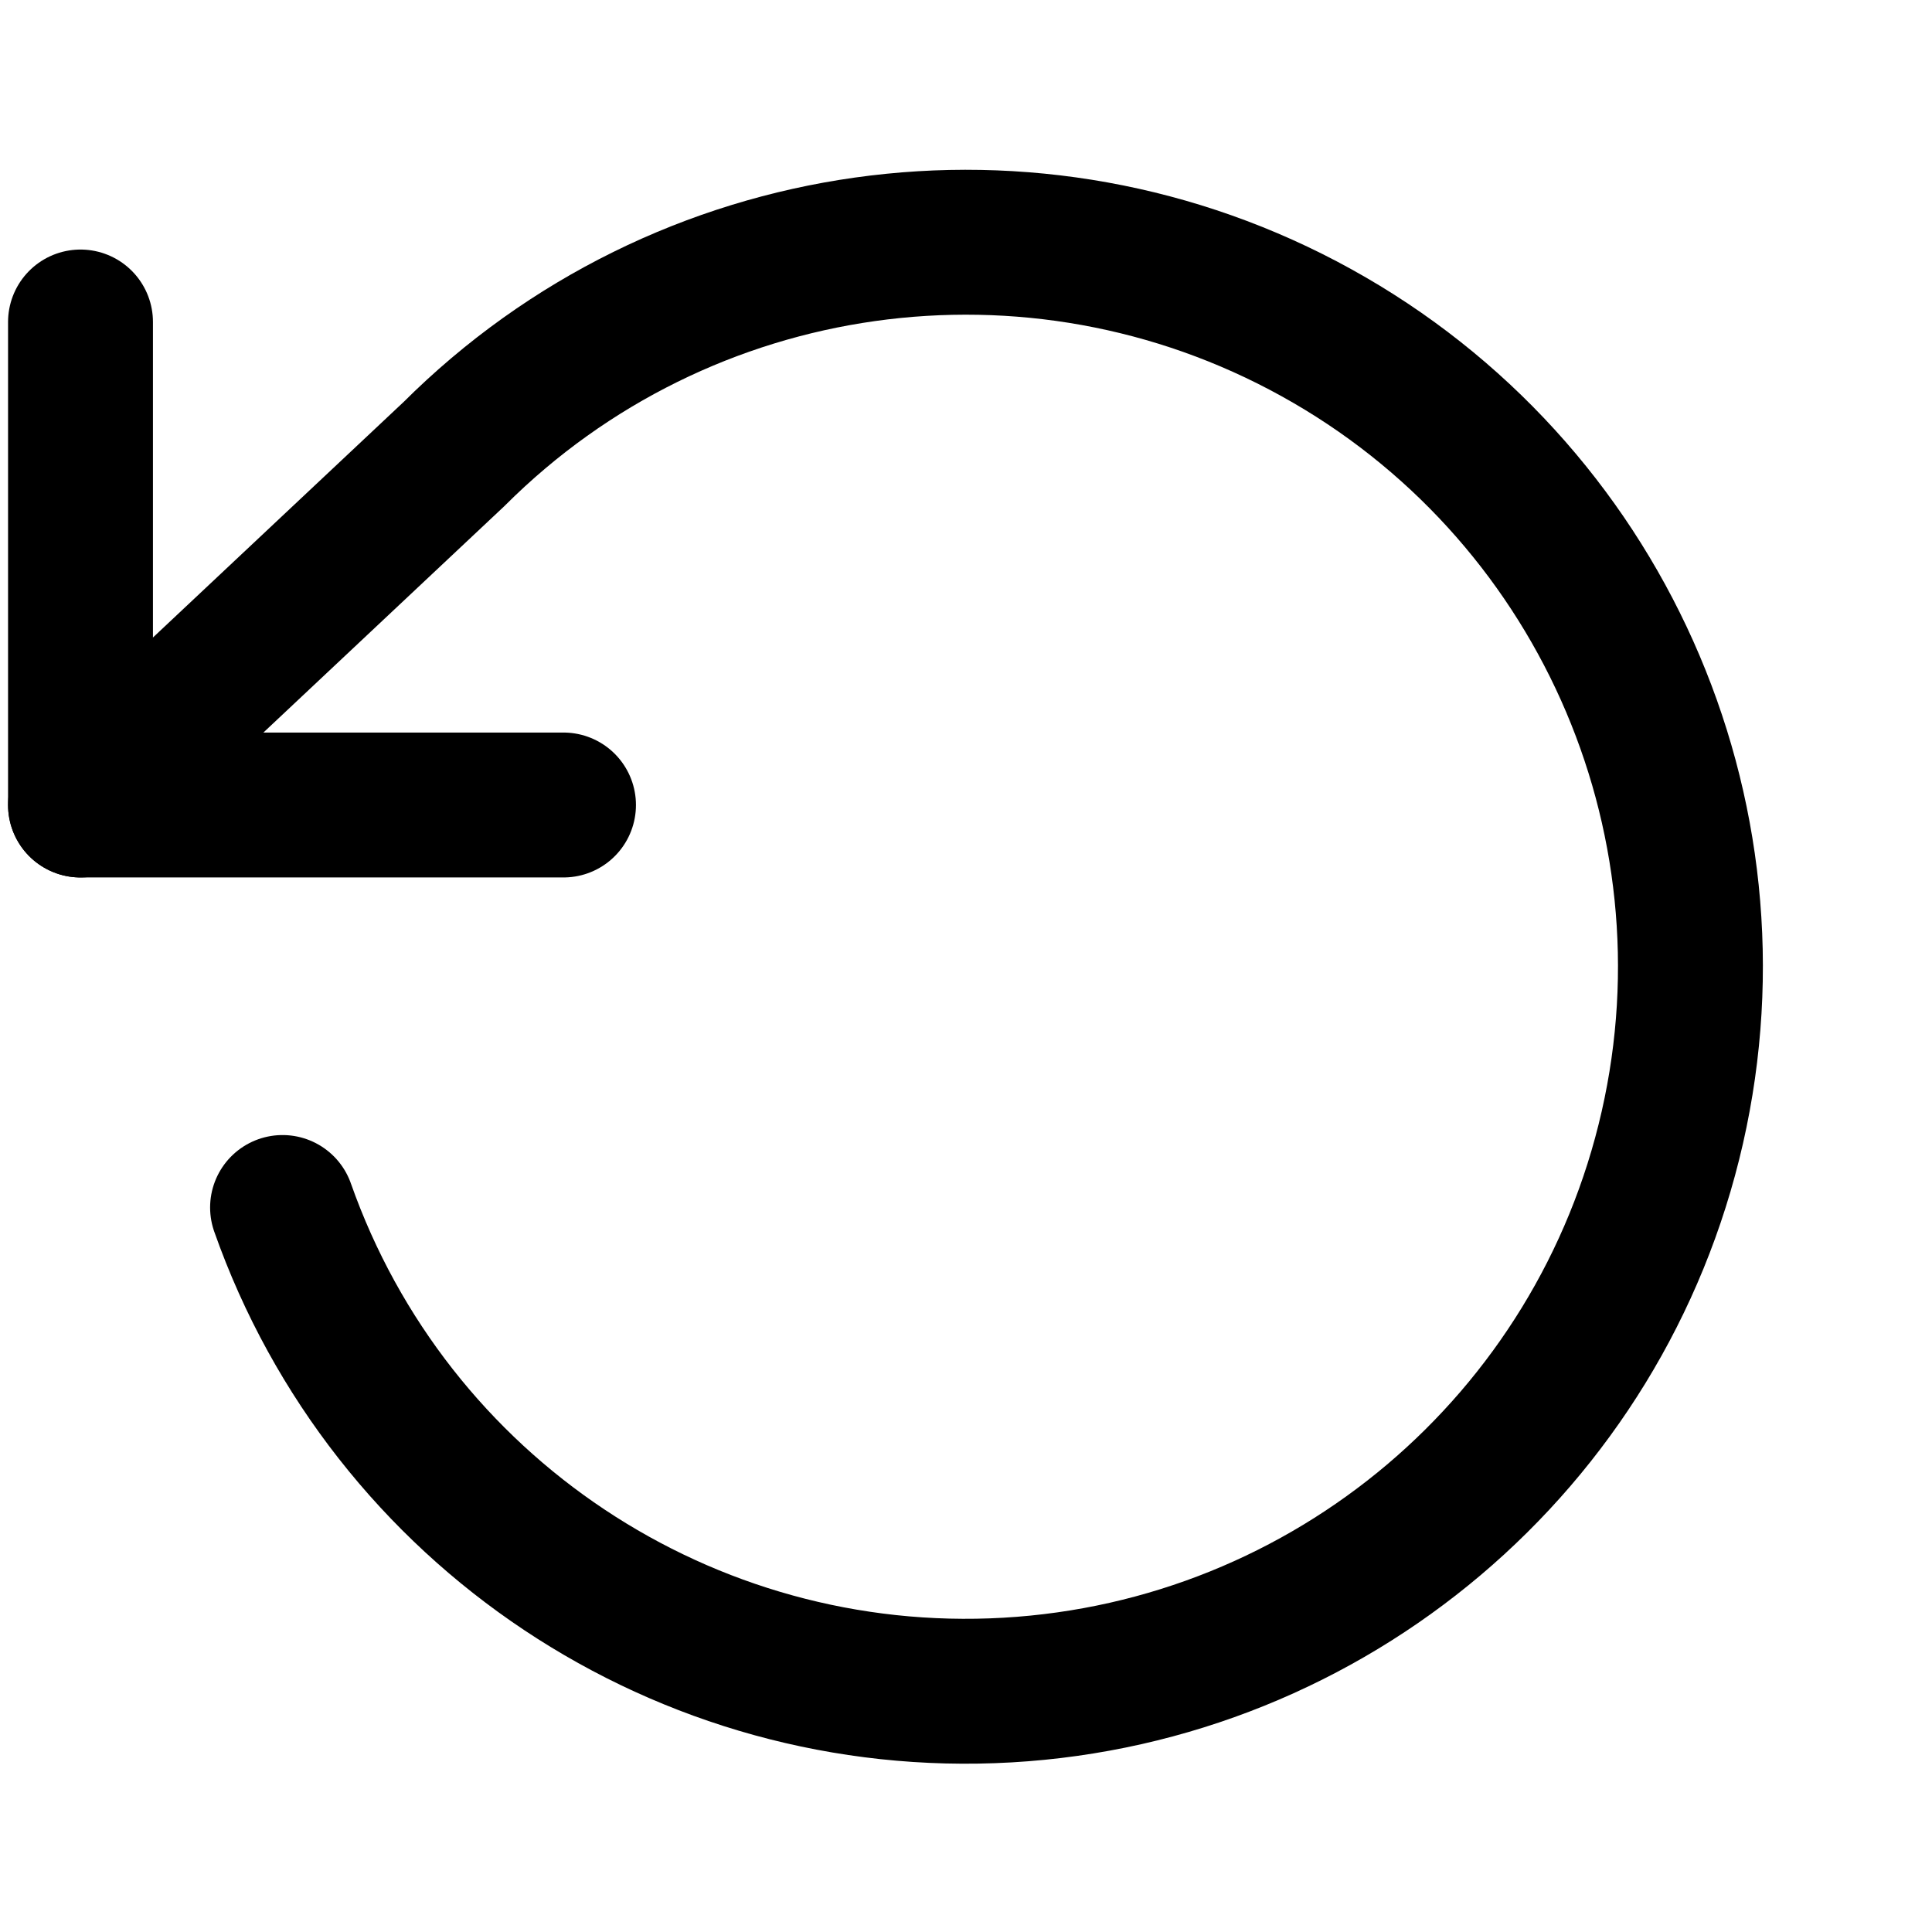
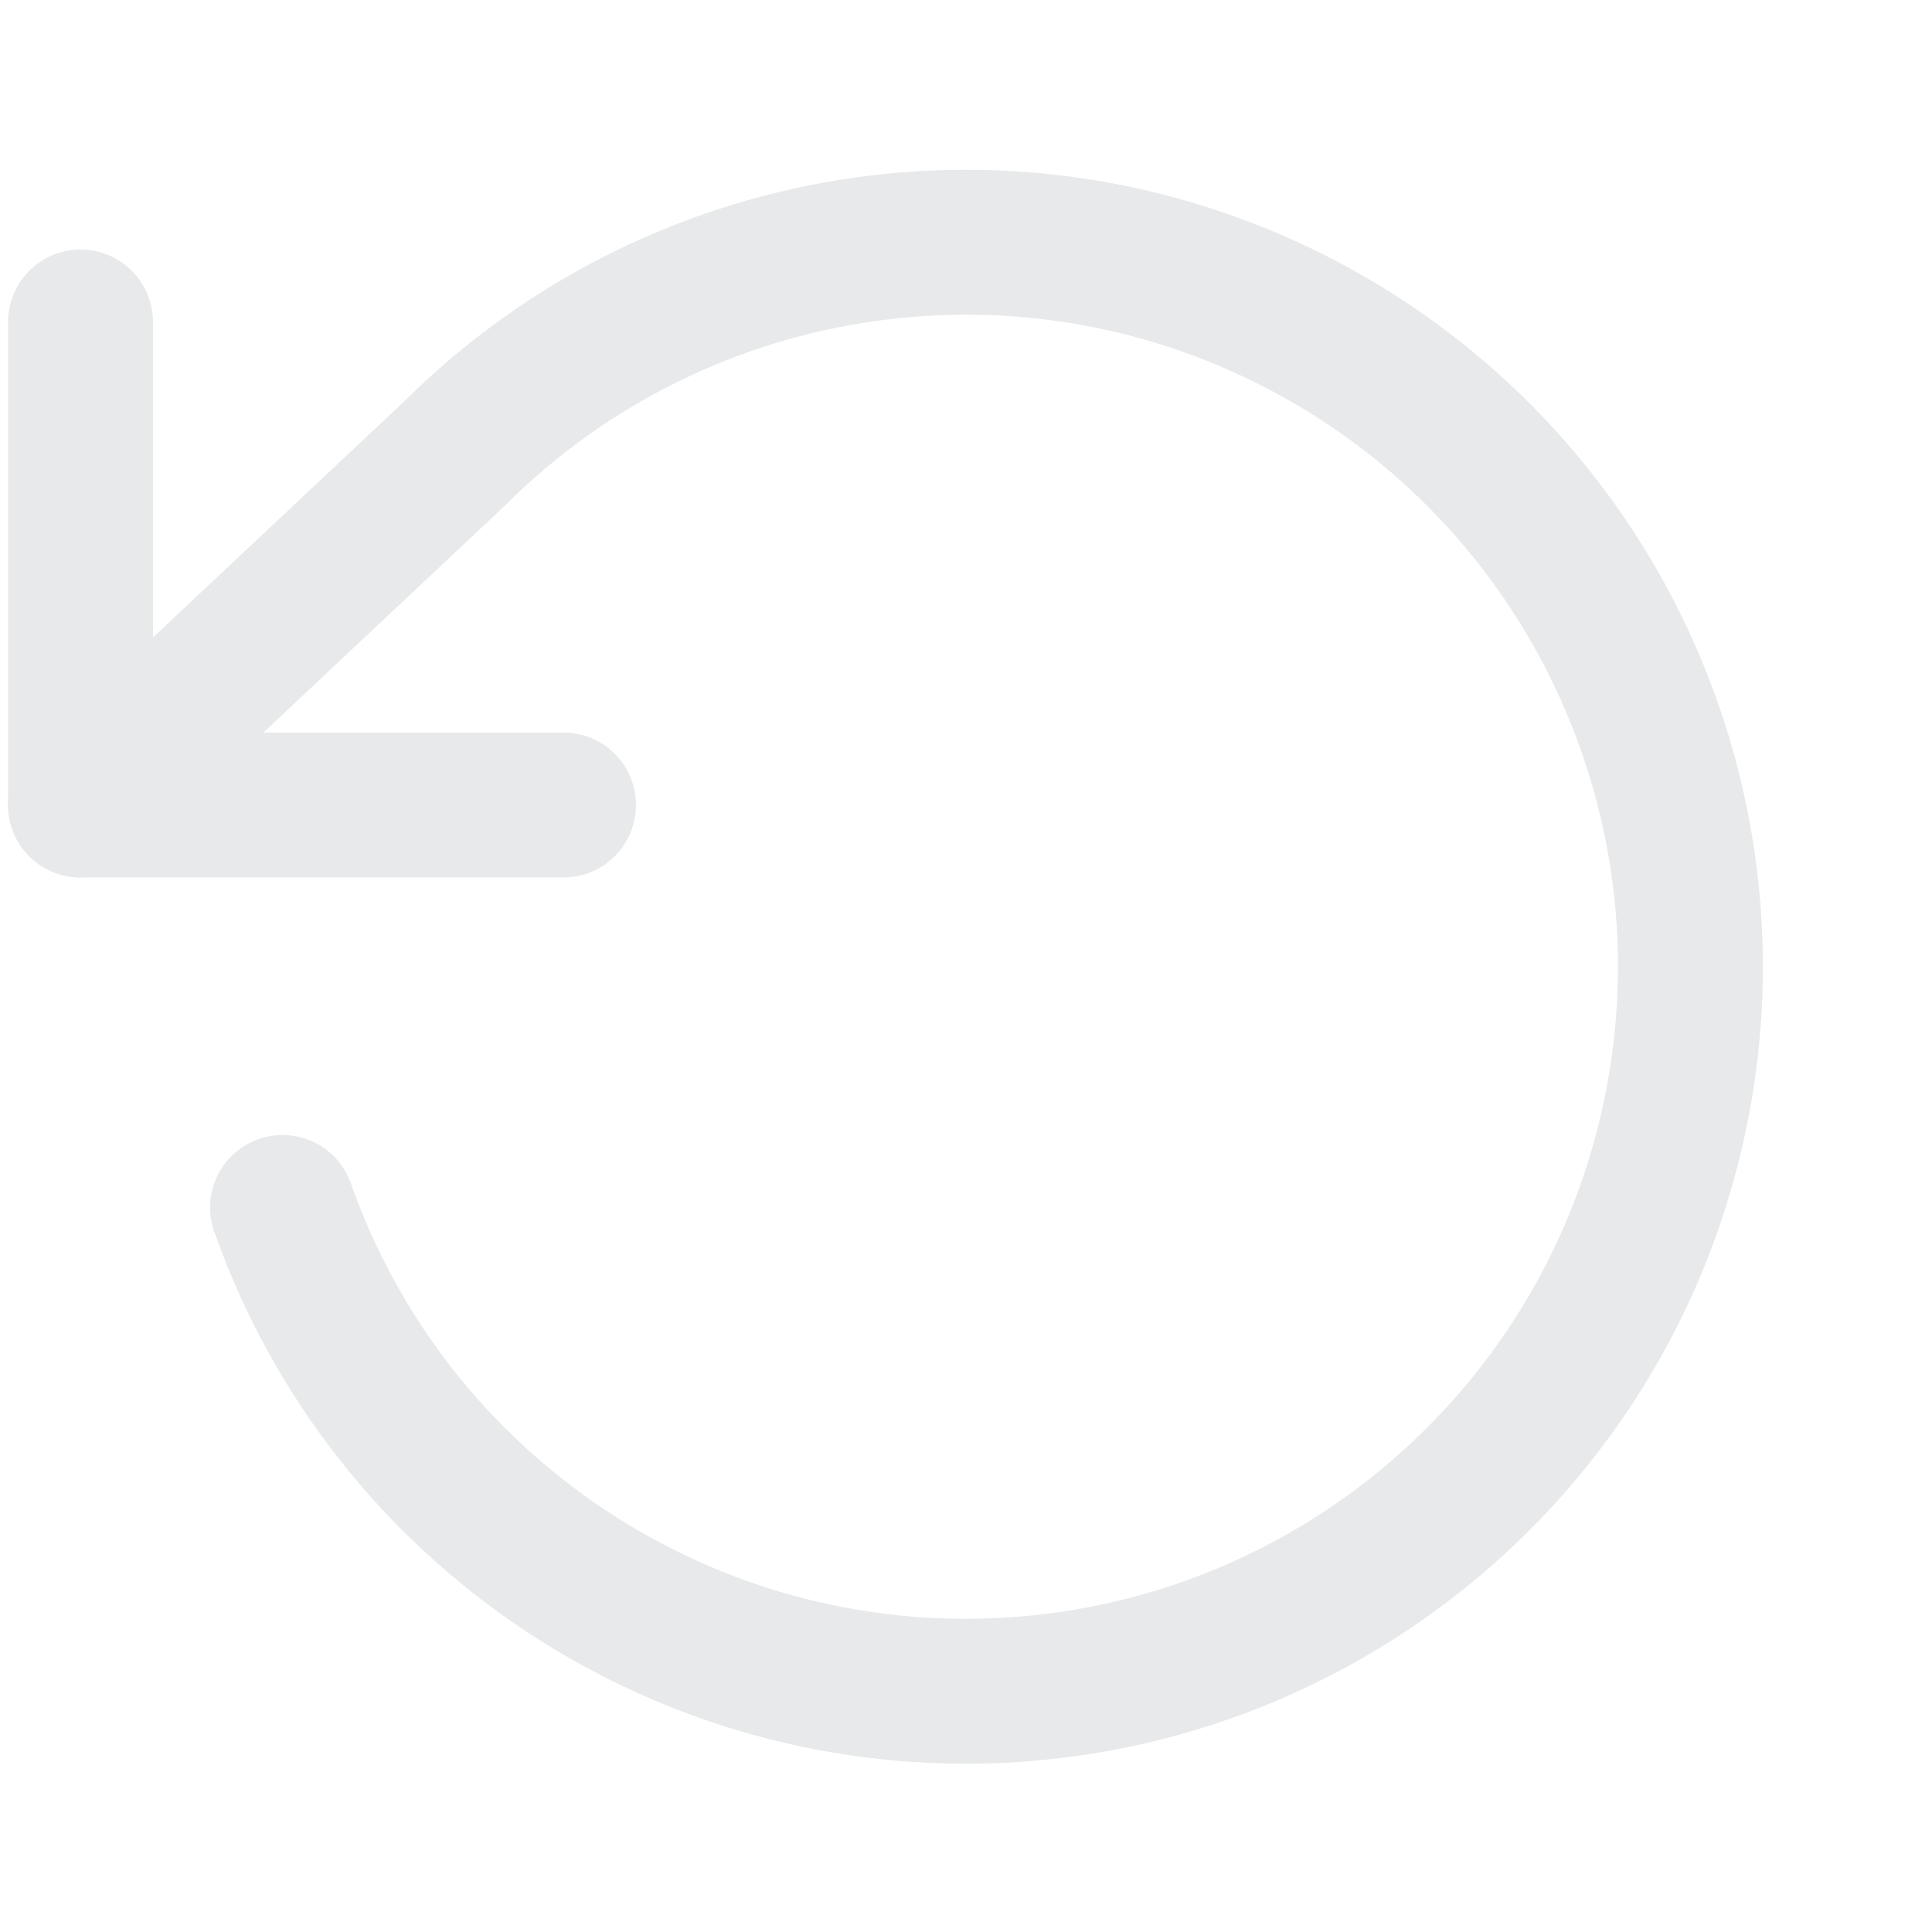
- <svg xmlns="http://www.w3.org/2000/svg" viewBox="0 0 24 24" fill="none" stroke="currentColor" stroke-width="1.8" stroke-linecap="round" stroke-linejoin="round">
+ <svg xmlns="http://www.w3.org/2000/svg" viewBox="0 0 24 24" fill="none" stroke="#e7e9ea" stroke-width="1.8" stroke-linecap="round" stroke-linejoin="round">
  <polyline points="1 4 1 10 7 10" />
  <path d="M3.51 15a9 9 0 1 0 2.13-9.36L1 10" />
</svg>
